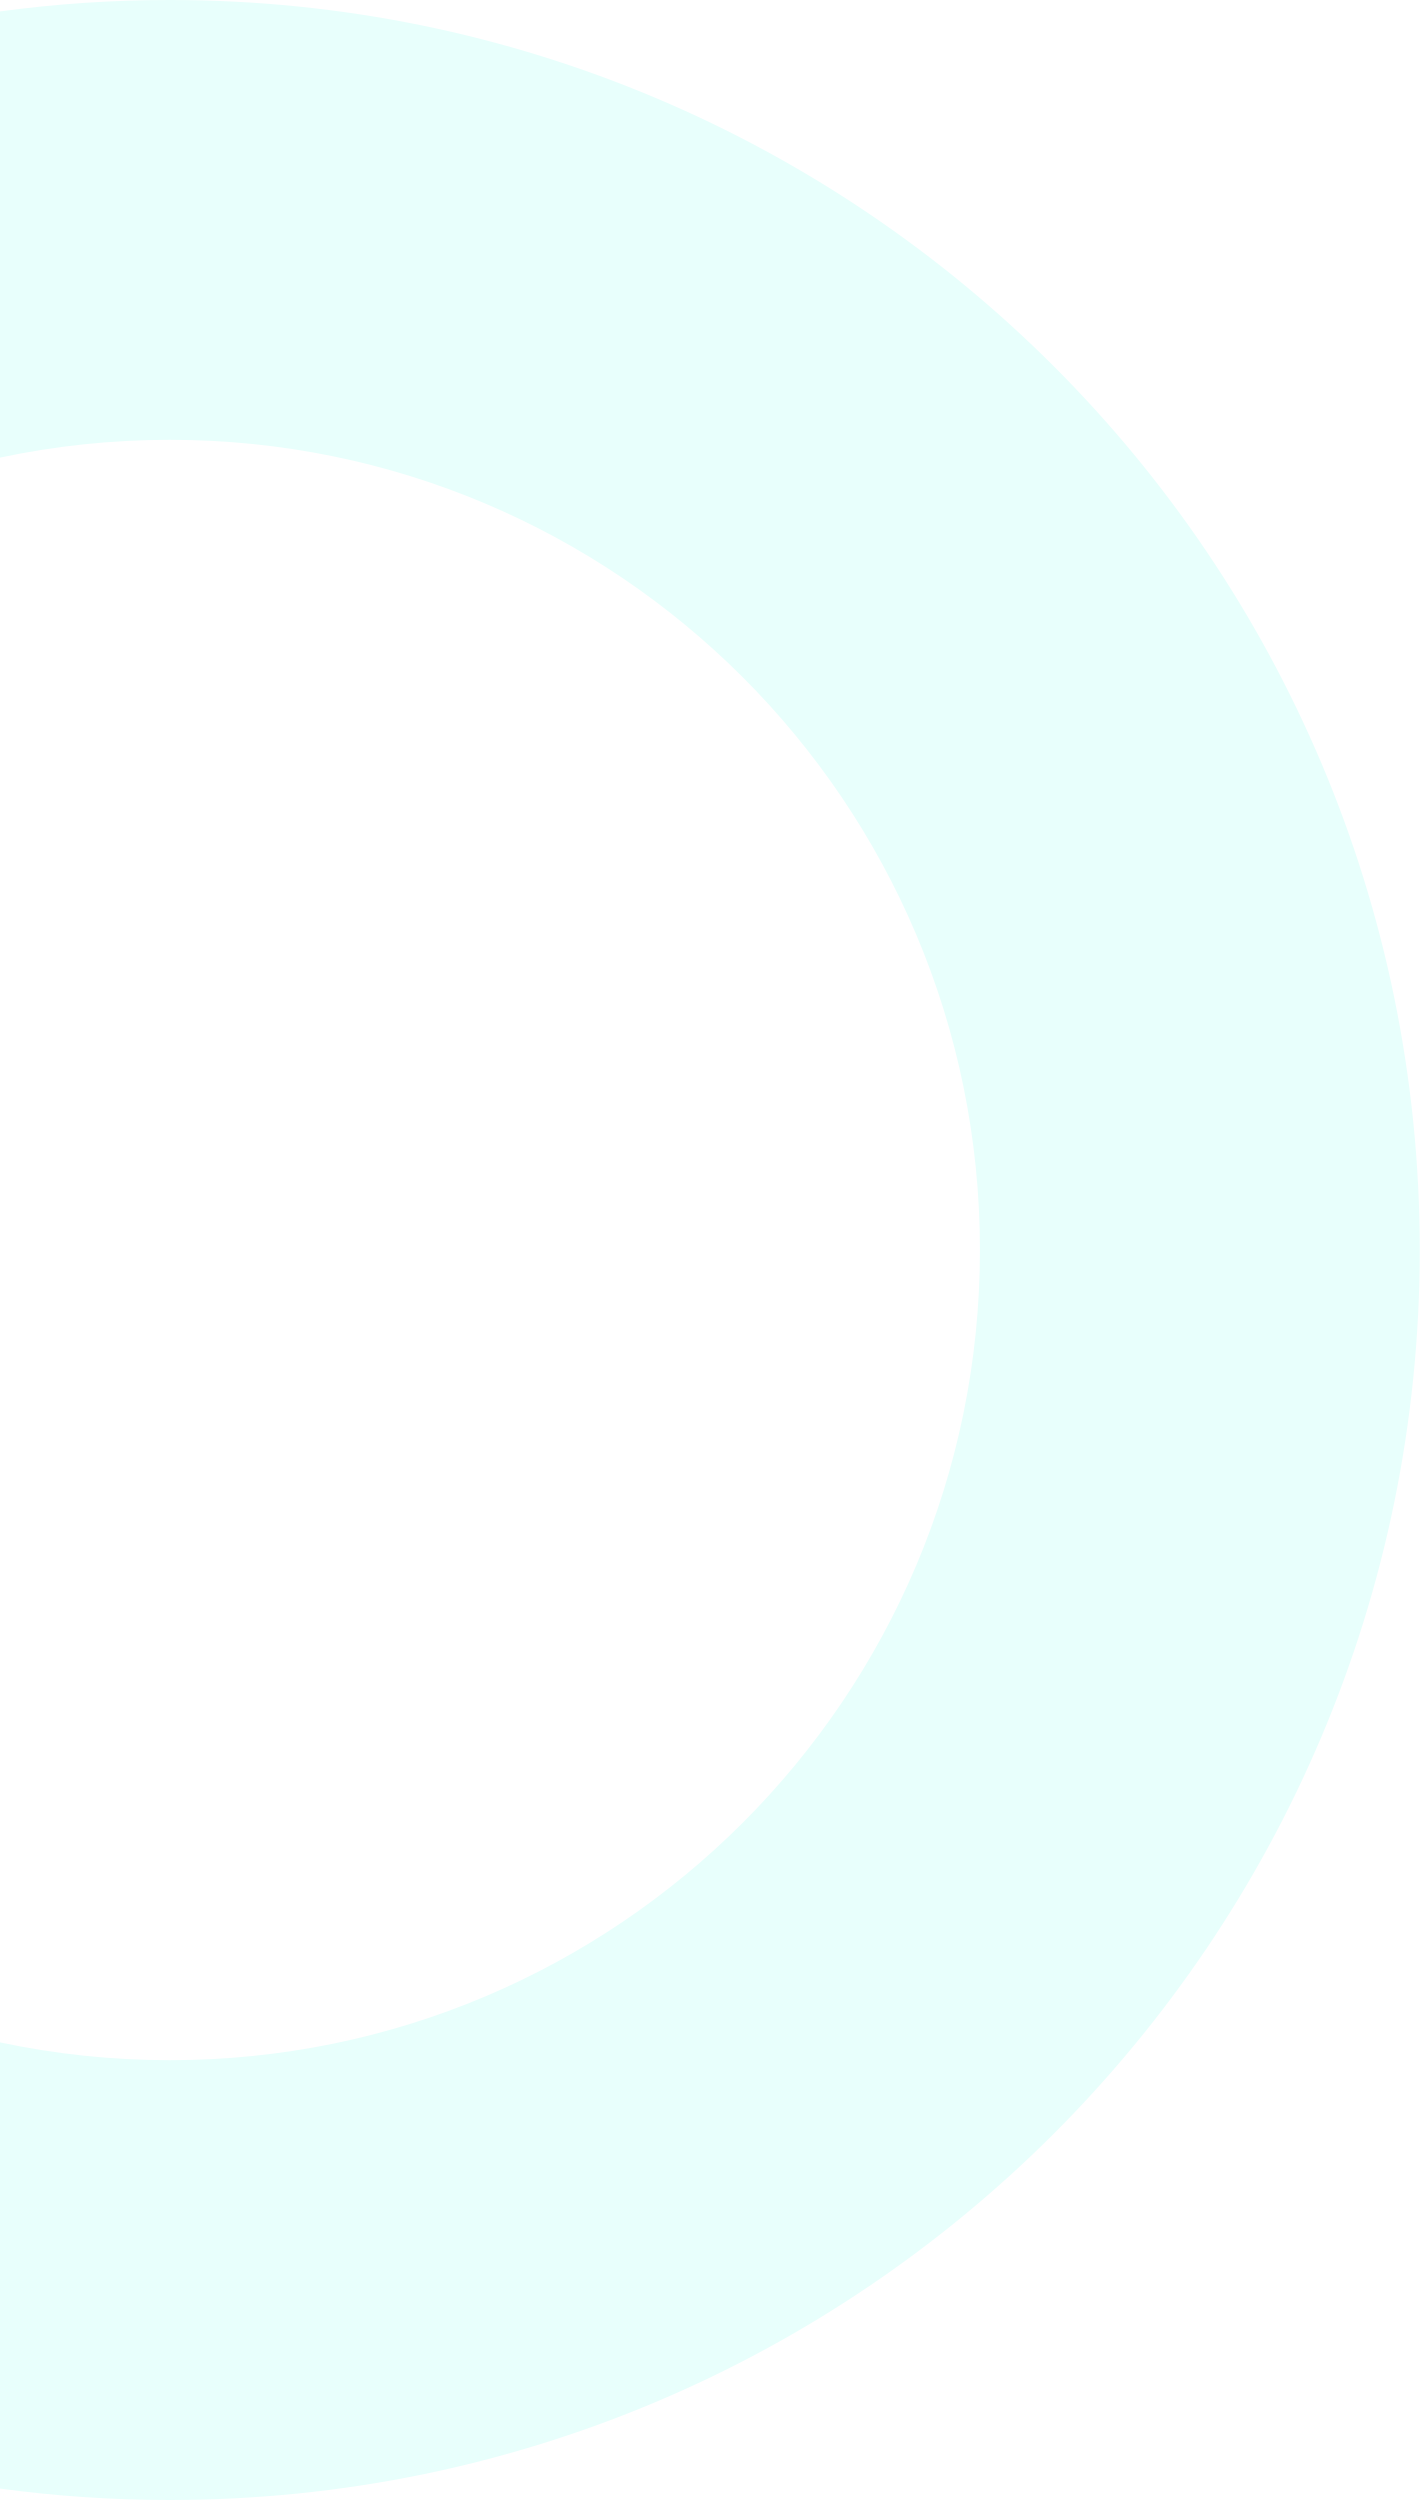
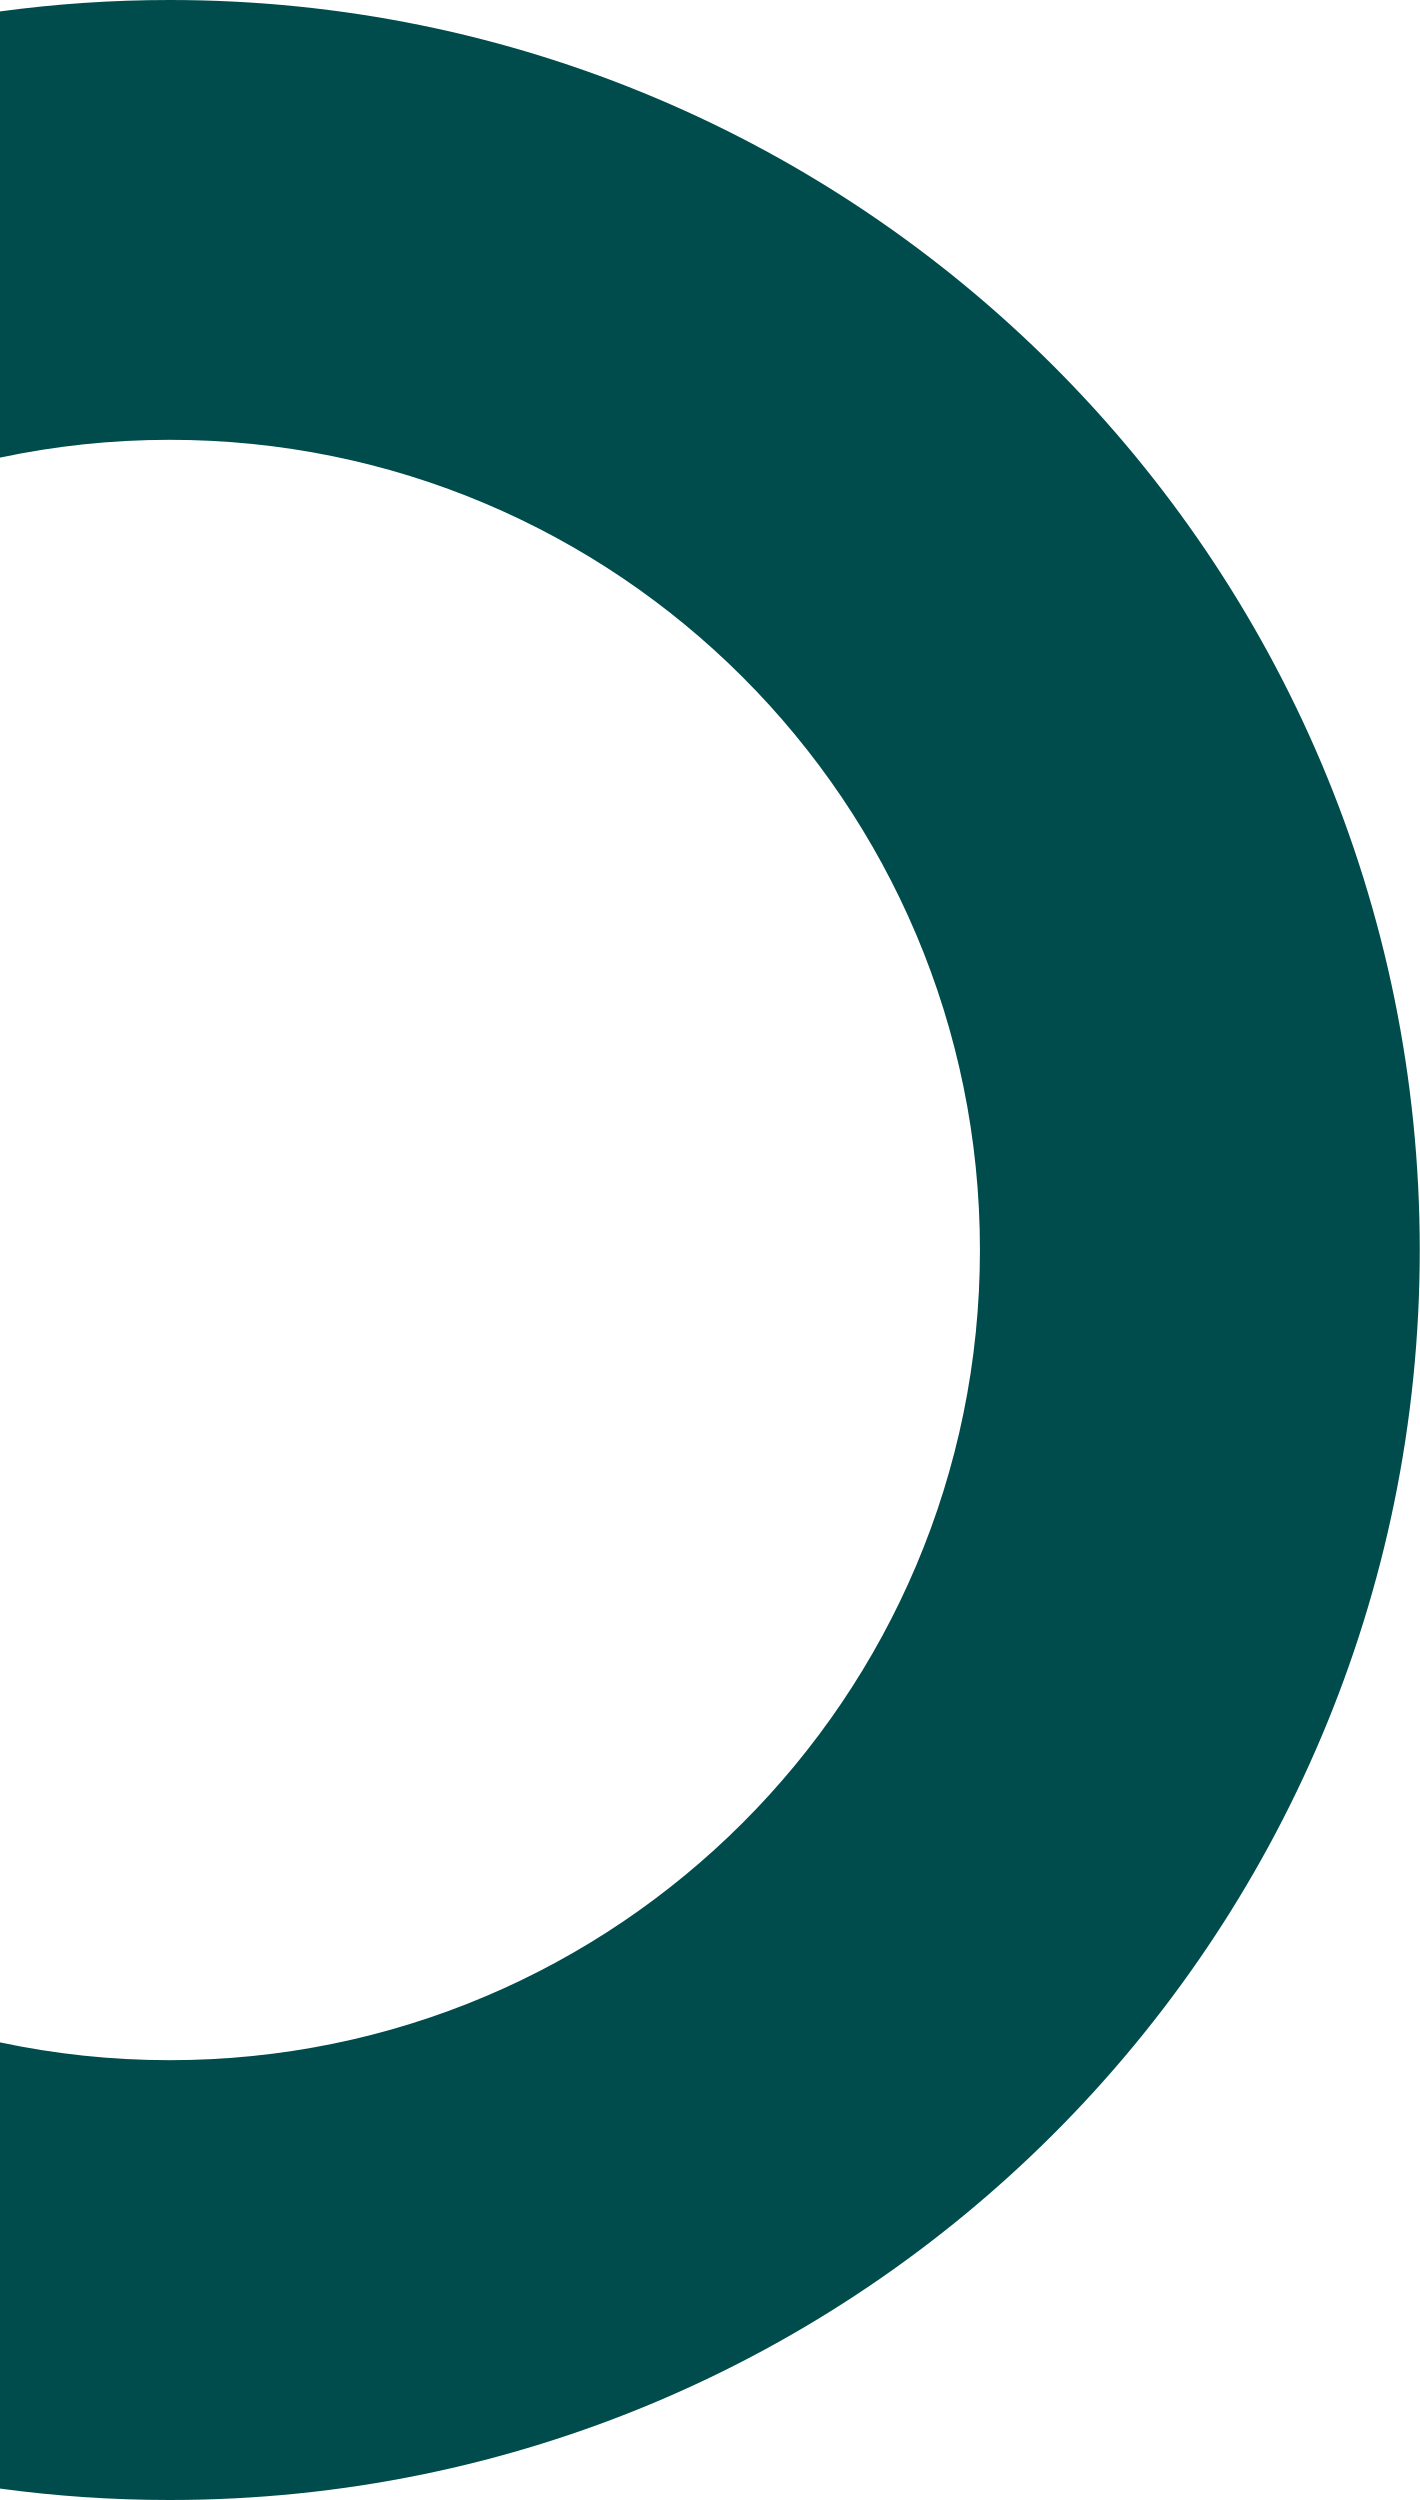
<svg xmlns="http://www.w3.org/2000/svg" width="92" height="162" viewBox="0 0 92 162" fill="none">
-   <path fill-rule="evenodd" clip-rule="evenodd" d="M0 161.259C3.597 161.748 7.269 162 11 162C55.735 162 92 125.735 92 81C92 36.265 55.735 0 11 0C7.269 0 3.597 0.252 0 0.741V29.654C3.547 28.898 7.227 28.5 11 28.5C39.995 28.5 63.5 52.005 63.5 81C63.5 109.995 39.995 133.5 11 133.5C7.227 133.5 3.547 133.102 0 132.346V161.259Z" fill="#e8fffc" fill-opacity="1" />
+   <path fill-rule="evenodd" clip-rule="evenodd" d="M0 161.259C3.597 161.748 7.269 162 11 162C55.735 162 92 125.735 92 81C92 36.265 55.735 0 11 0C7.269 0 3.597 0.252 0 0.741V29.654C3.547 28.898 7.227 28.5 11 28.5C39.995 28.5 63.5 52.005 63.5 81C63.5 109.995 39.995 133.5 11 133.5C7.227 133.5 3.547 133.102 0 132.346V161.259Z" fill="#004c4c" fill-opacity="1" />
</svg>
